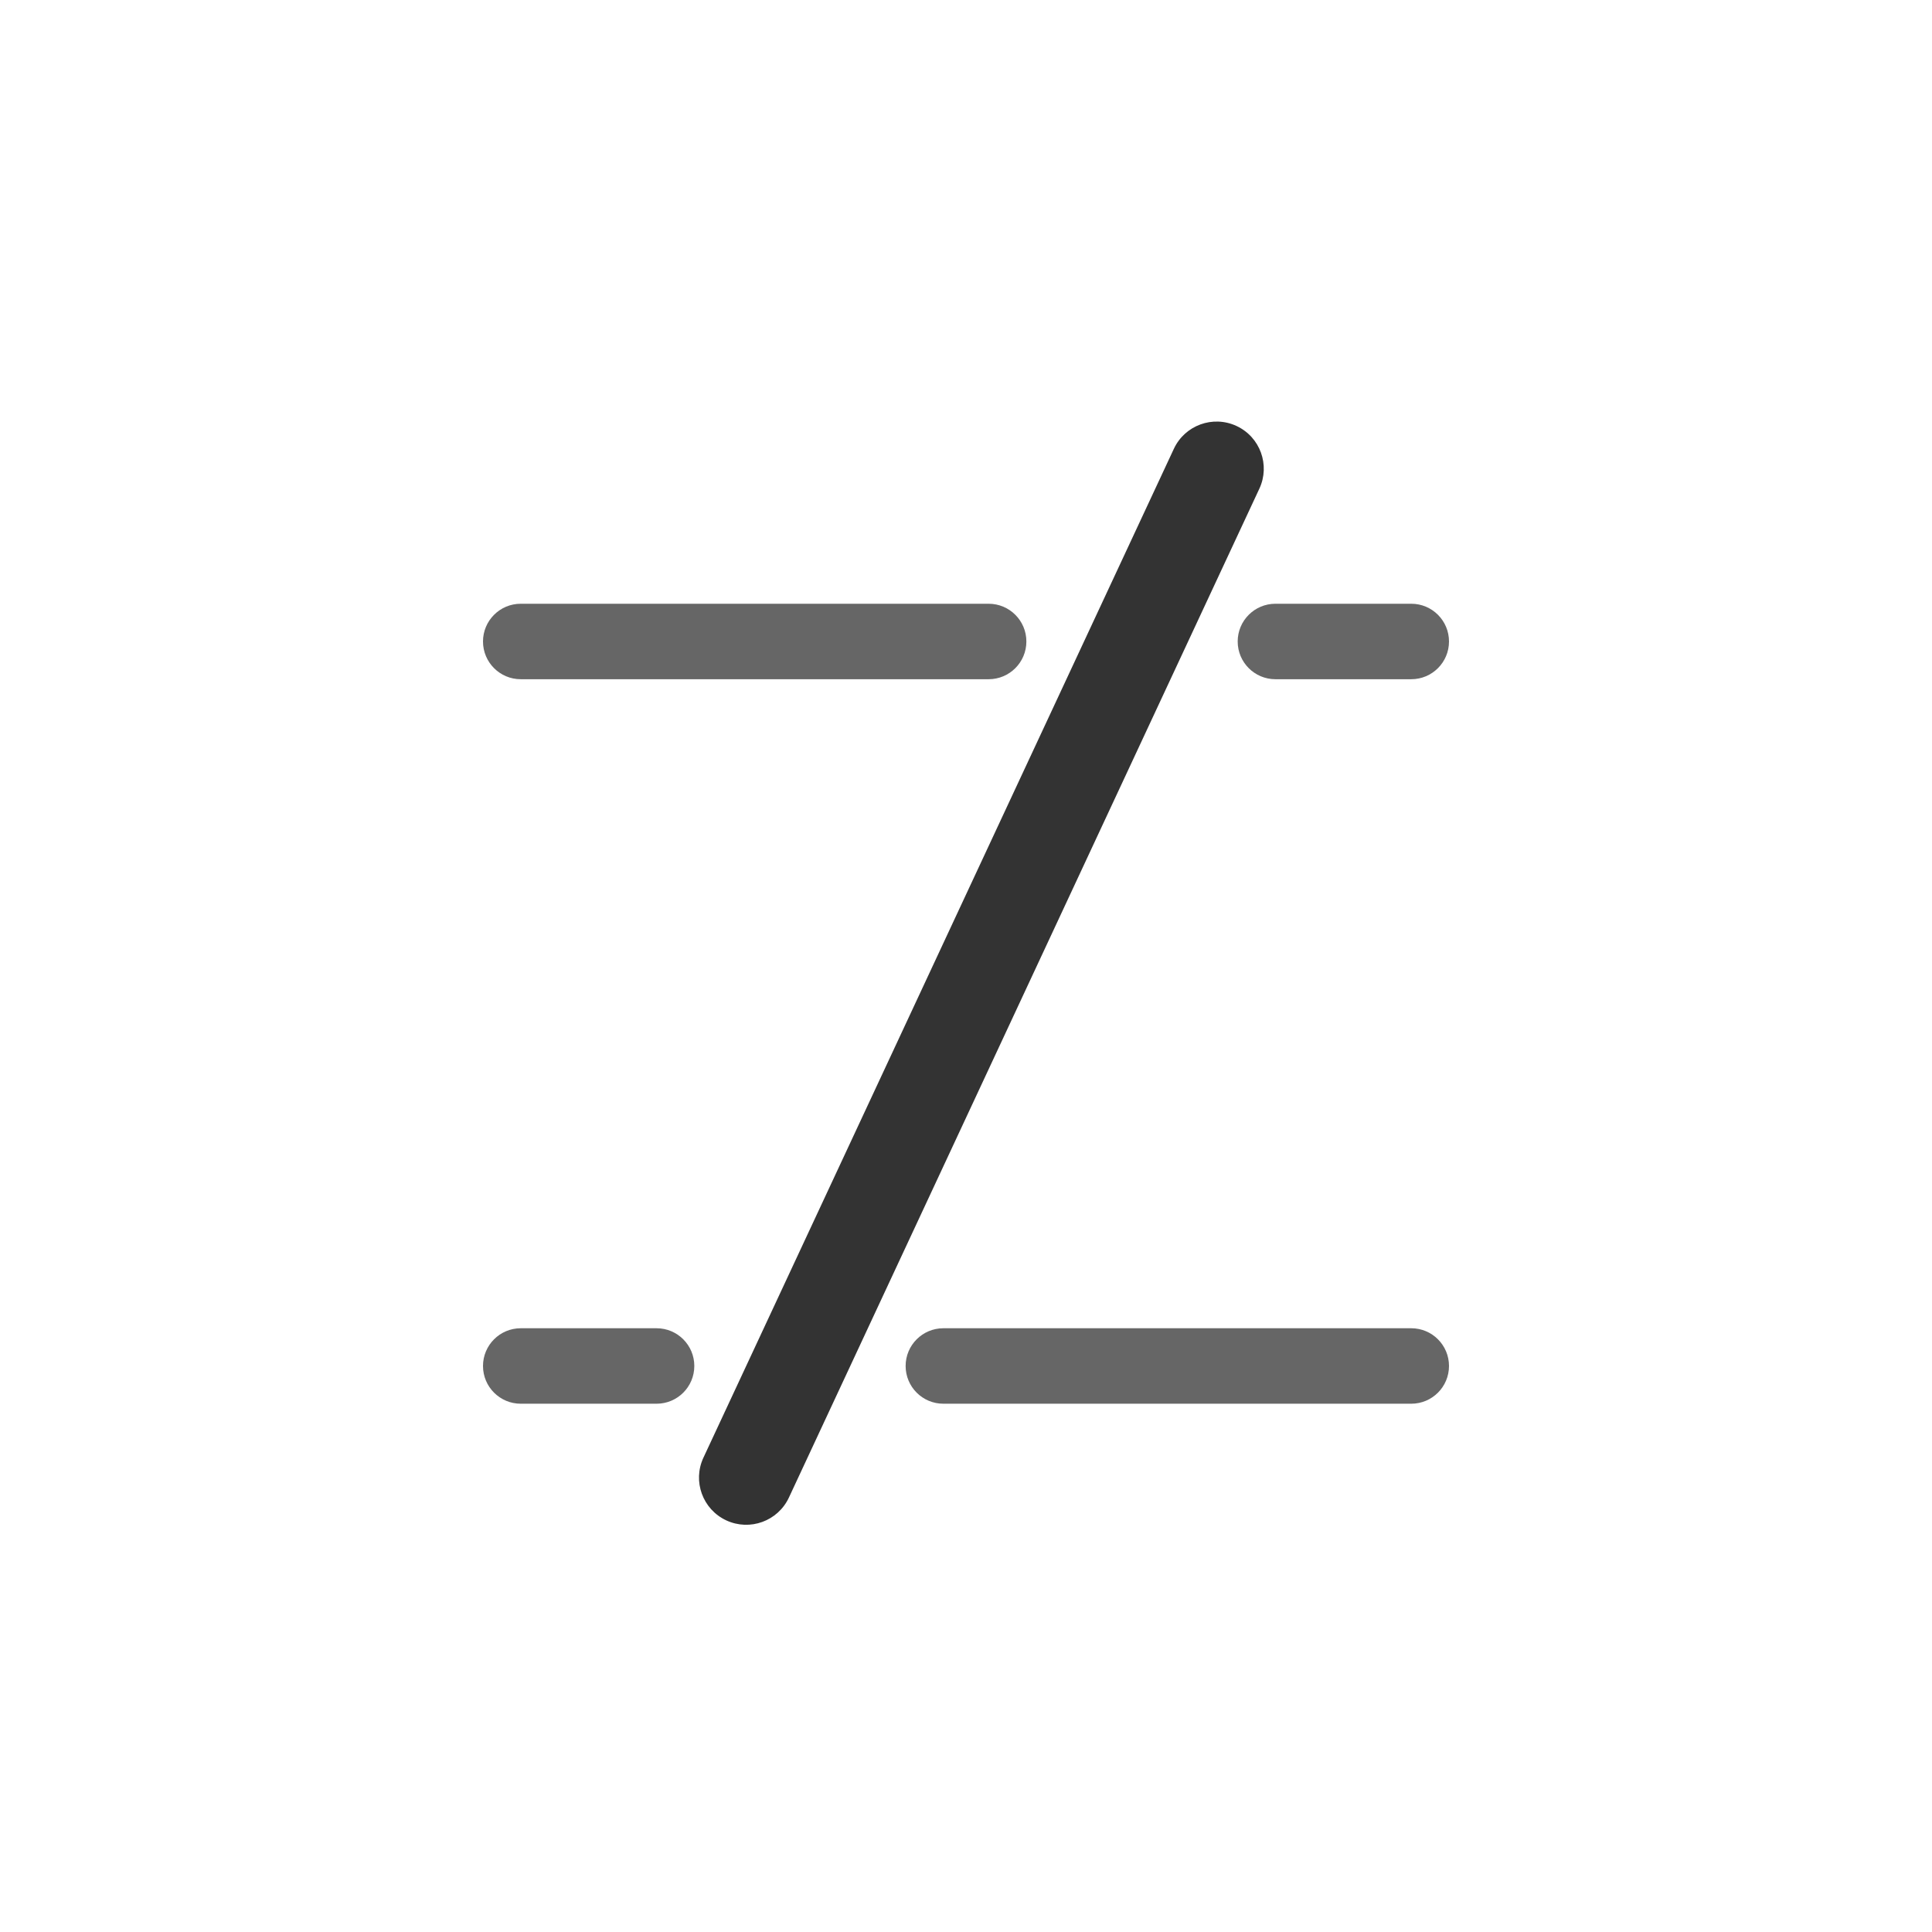
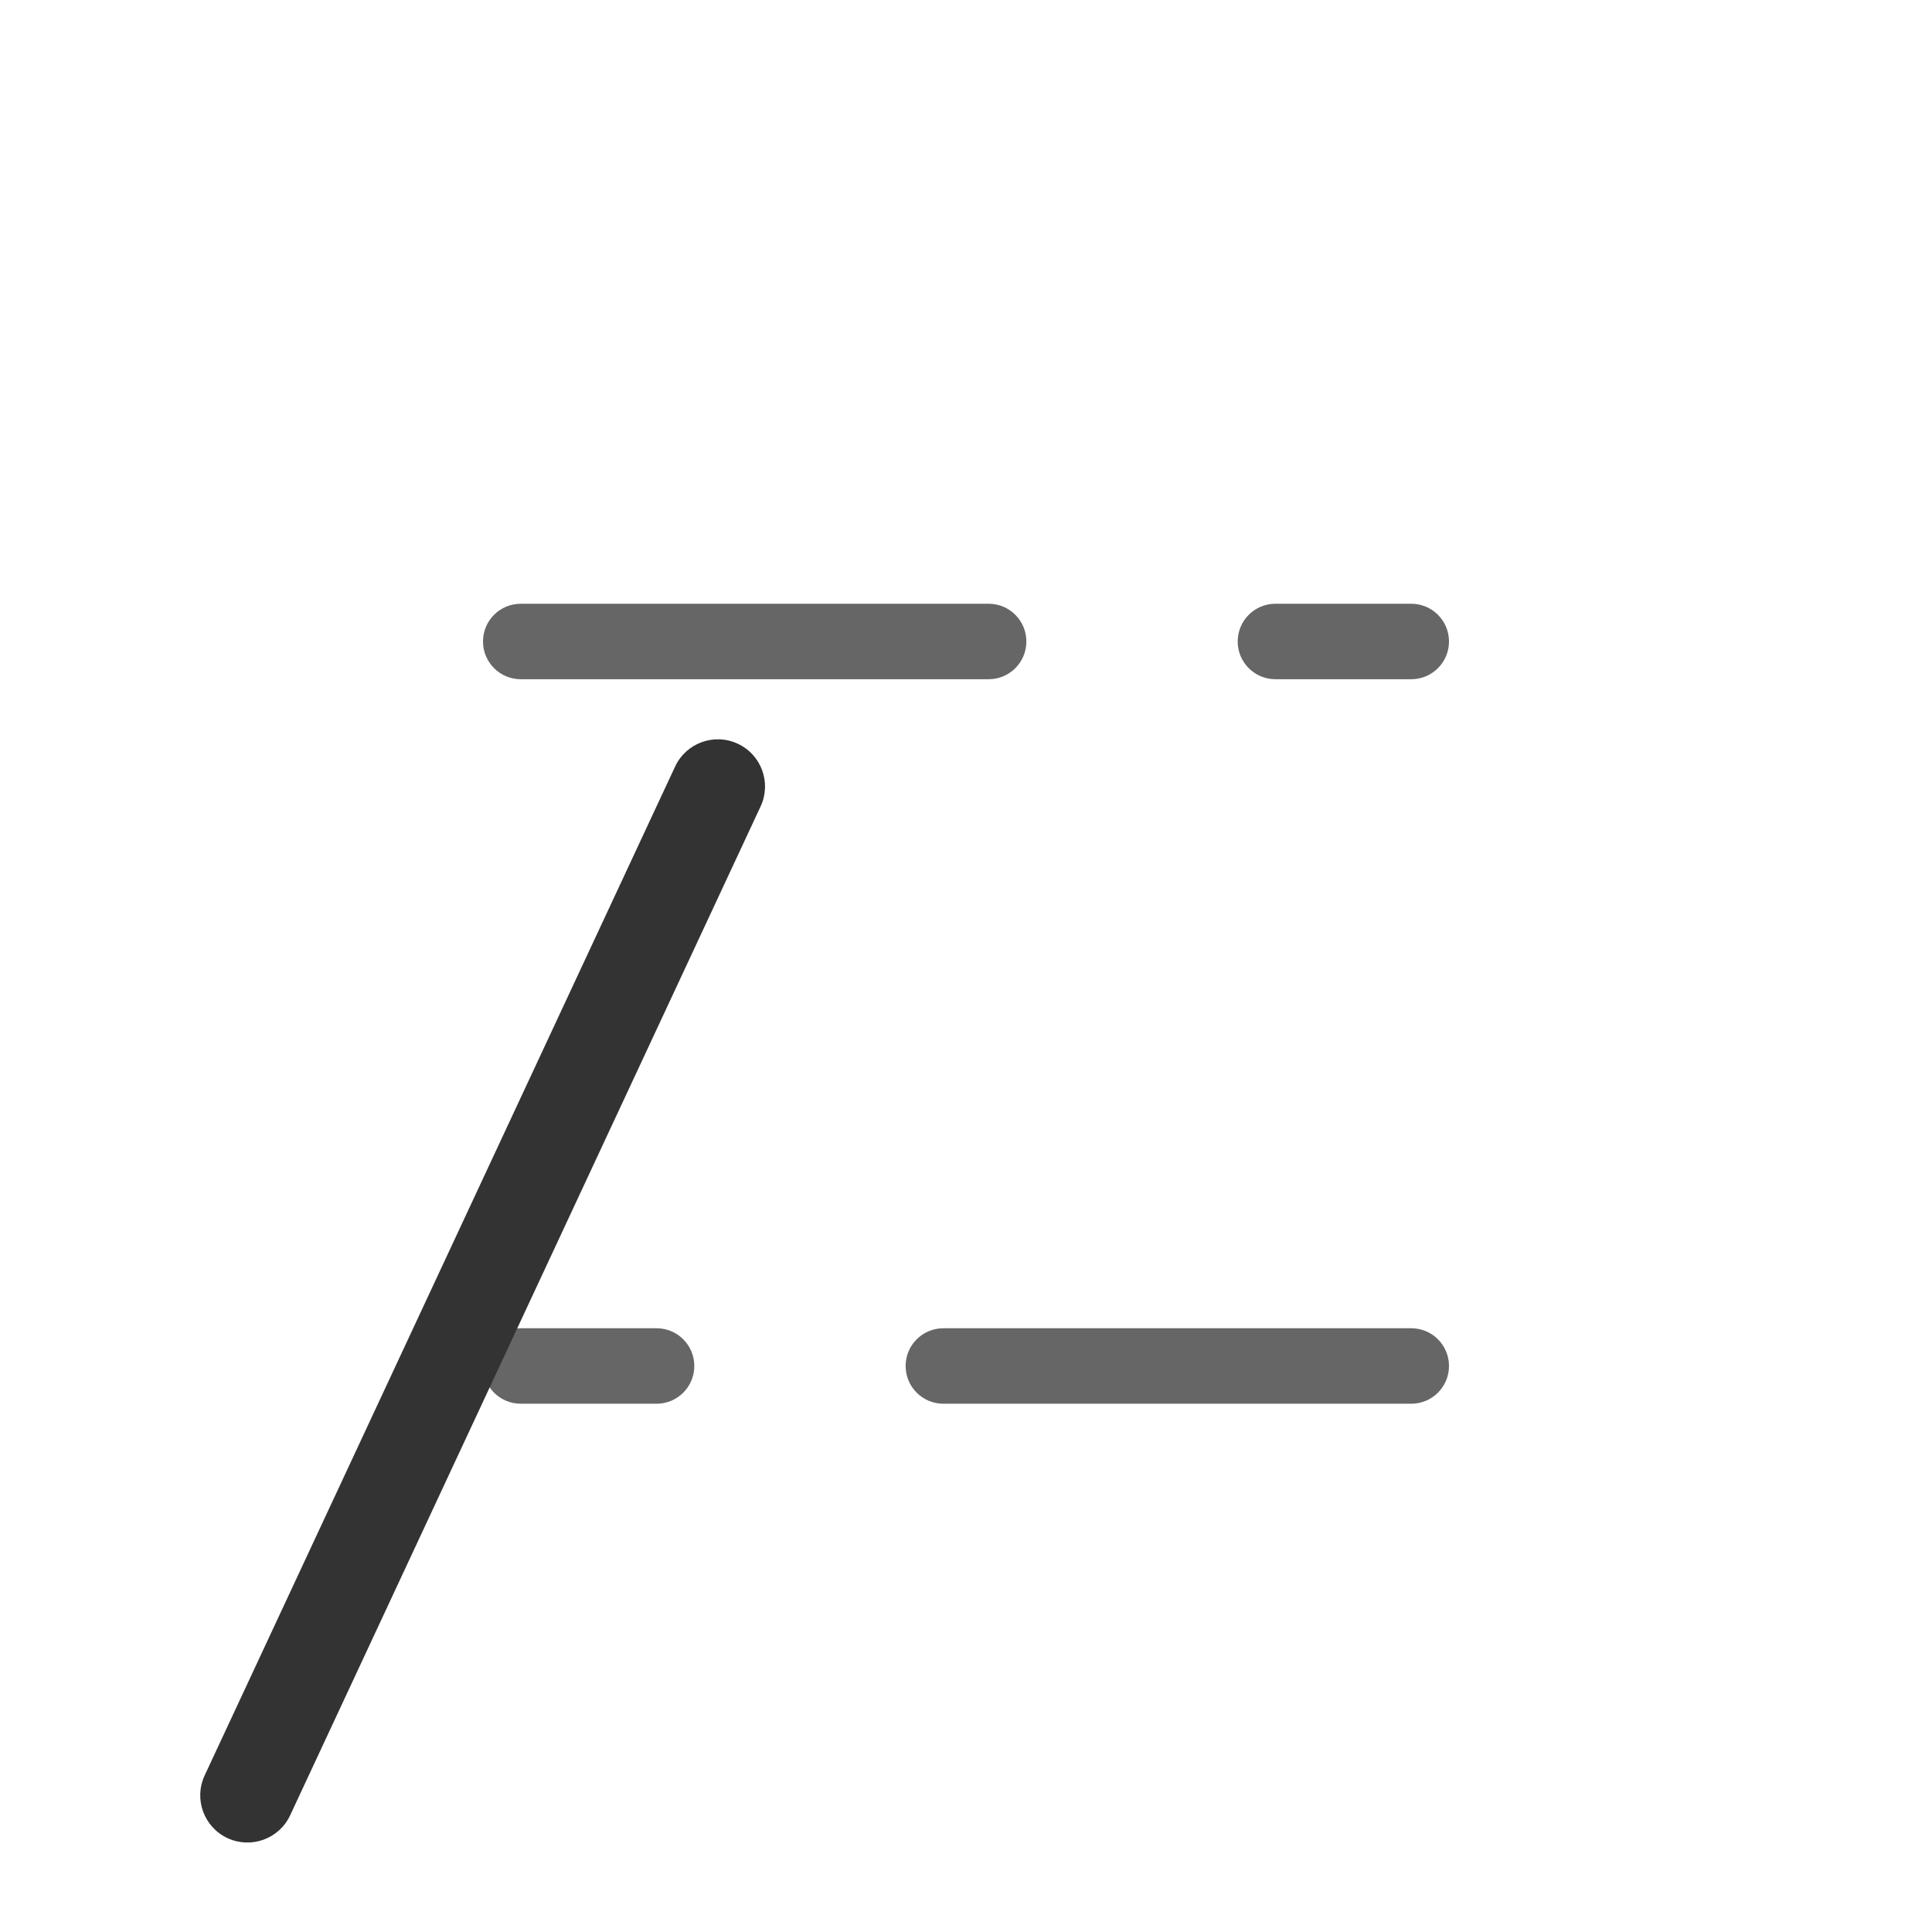
<svg xmlns="http://www.w3.org/2000/svg" width="512" height="512">
  <defs>
    <style>
- 			.stroke {
+ 			rect {
+ 				transform-box: fill-box;
+ 				transform-origin: center;
				fill: #333;
			}

- 			.less {
+ 			rect:not(.slash) {
				opacity: .75;
			}
		</style>
  </defs>
-   <rect class="stroke less" x="128" y="160" width="144" height="20" rx="10" />
-   <rect class="stroke less" x="328" y="160" width="56" height="20" rx="10" />
-   <rect class="stroke less" x="128" y="352" width="56" height="20" rx="10" />
-   <rect class="stroke less" x="240" y="352" width="144" height="20" rx="10" />
-   <rect class="stroke" x="248" y="96" width="25" height="320" rx="12.5" transform="rotate(25,256,256)" />
+   <rect x="128" y="160" width="144" height="20" rx="10" />
+   <rect x="328" y="160" width="56" height="20" rx="10" />
+   <rect x="128" y="352" width="56" height="20" rx="10" />
+   <rect x="240" y="352" width="144" height="20" rx="10" />
+   <rect class="slash" x="248" y="96" width="25" height="320" rx="12.5" transform="rotate(25)" />
</svg>
